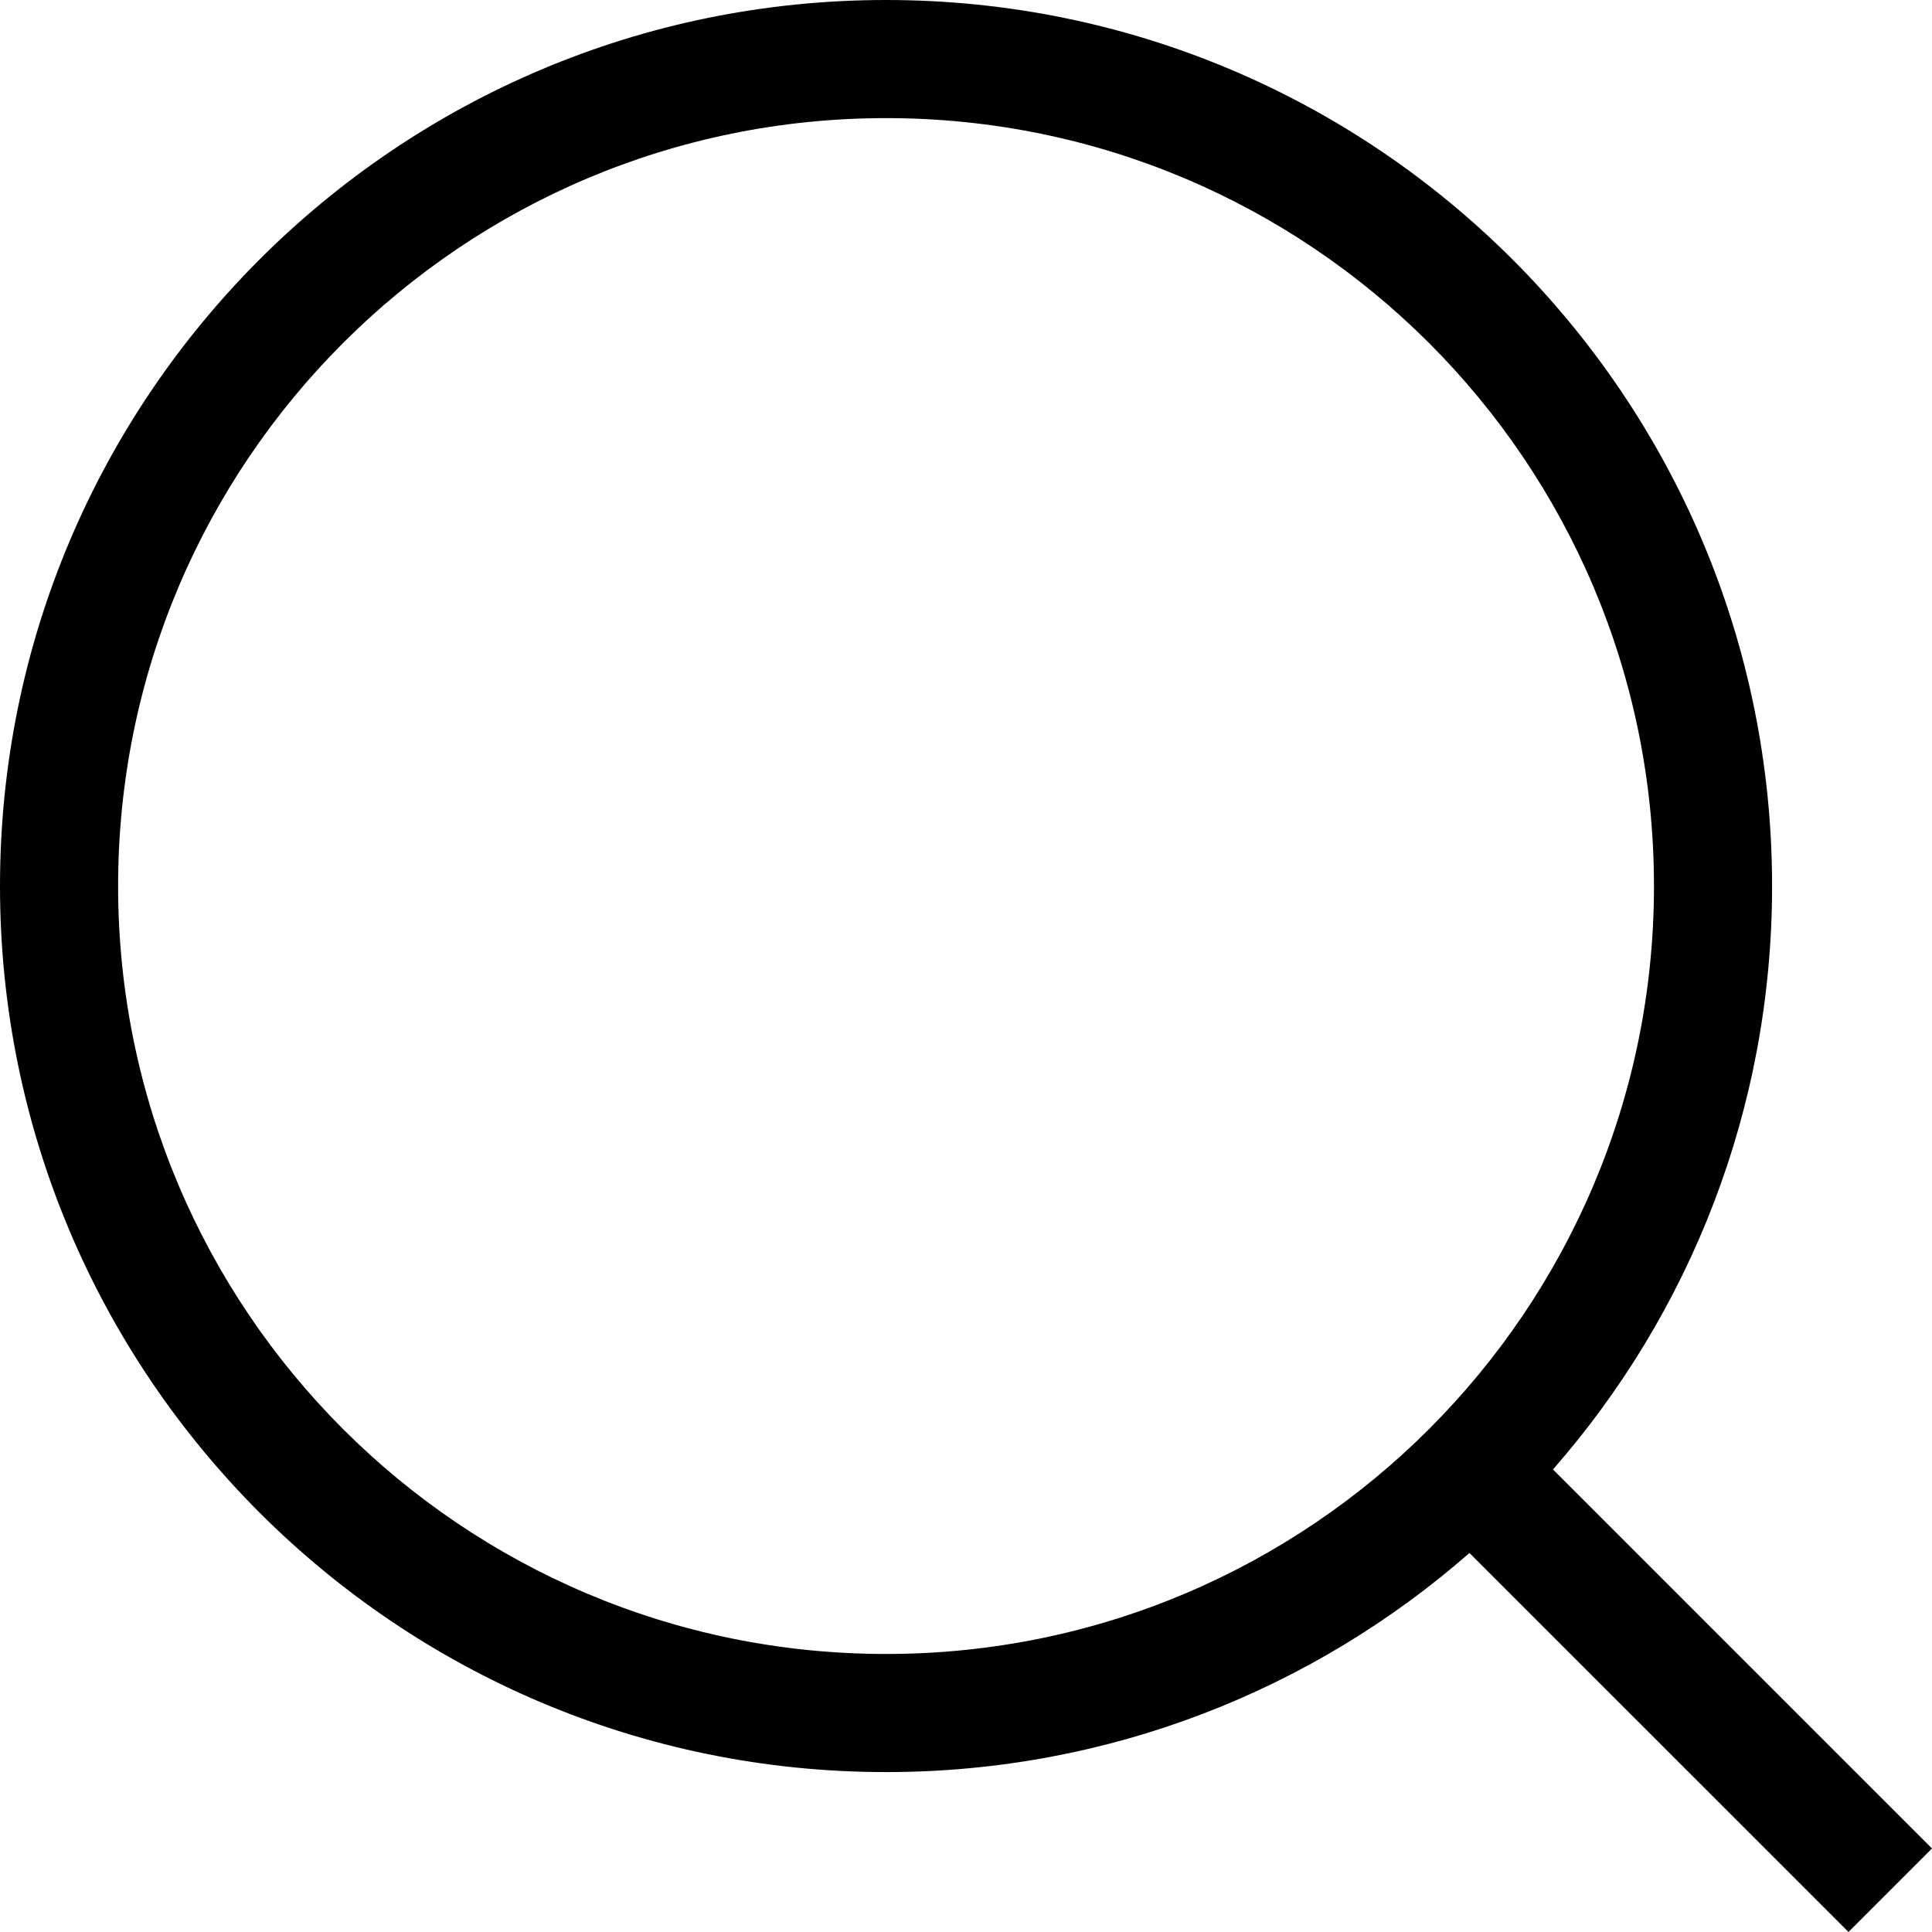
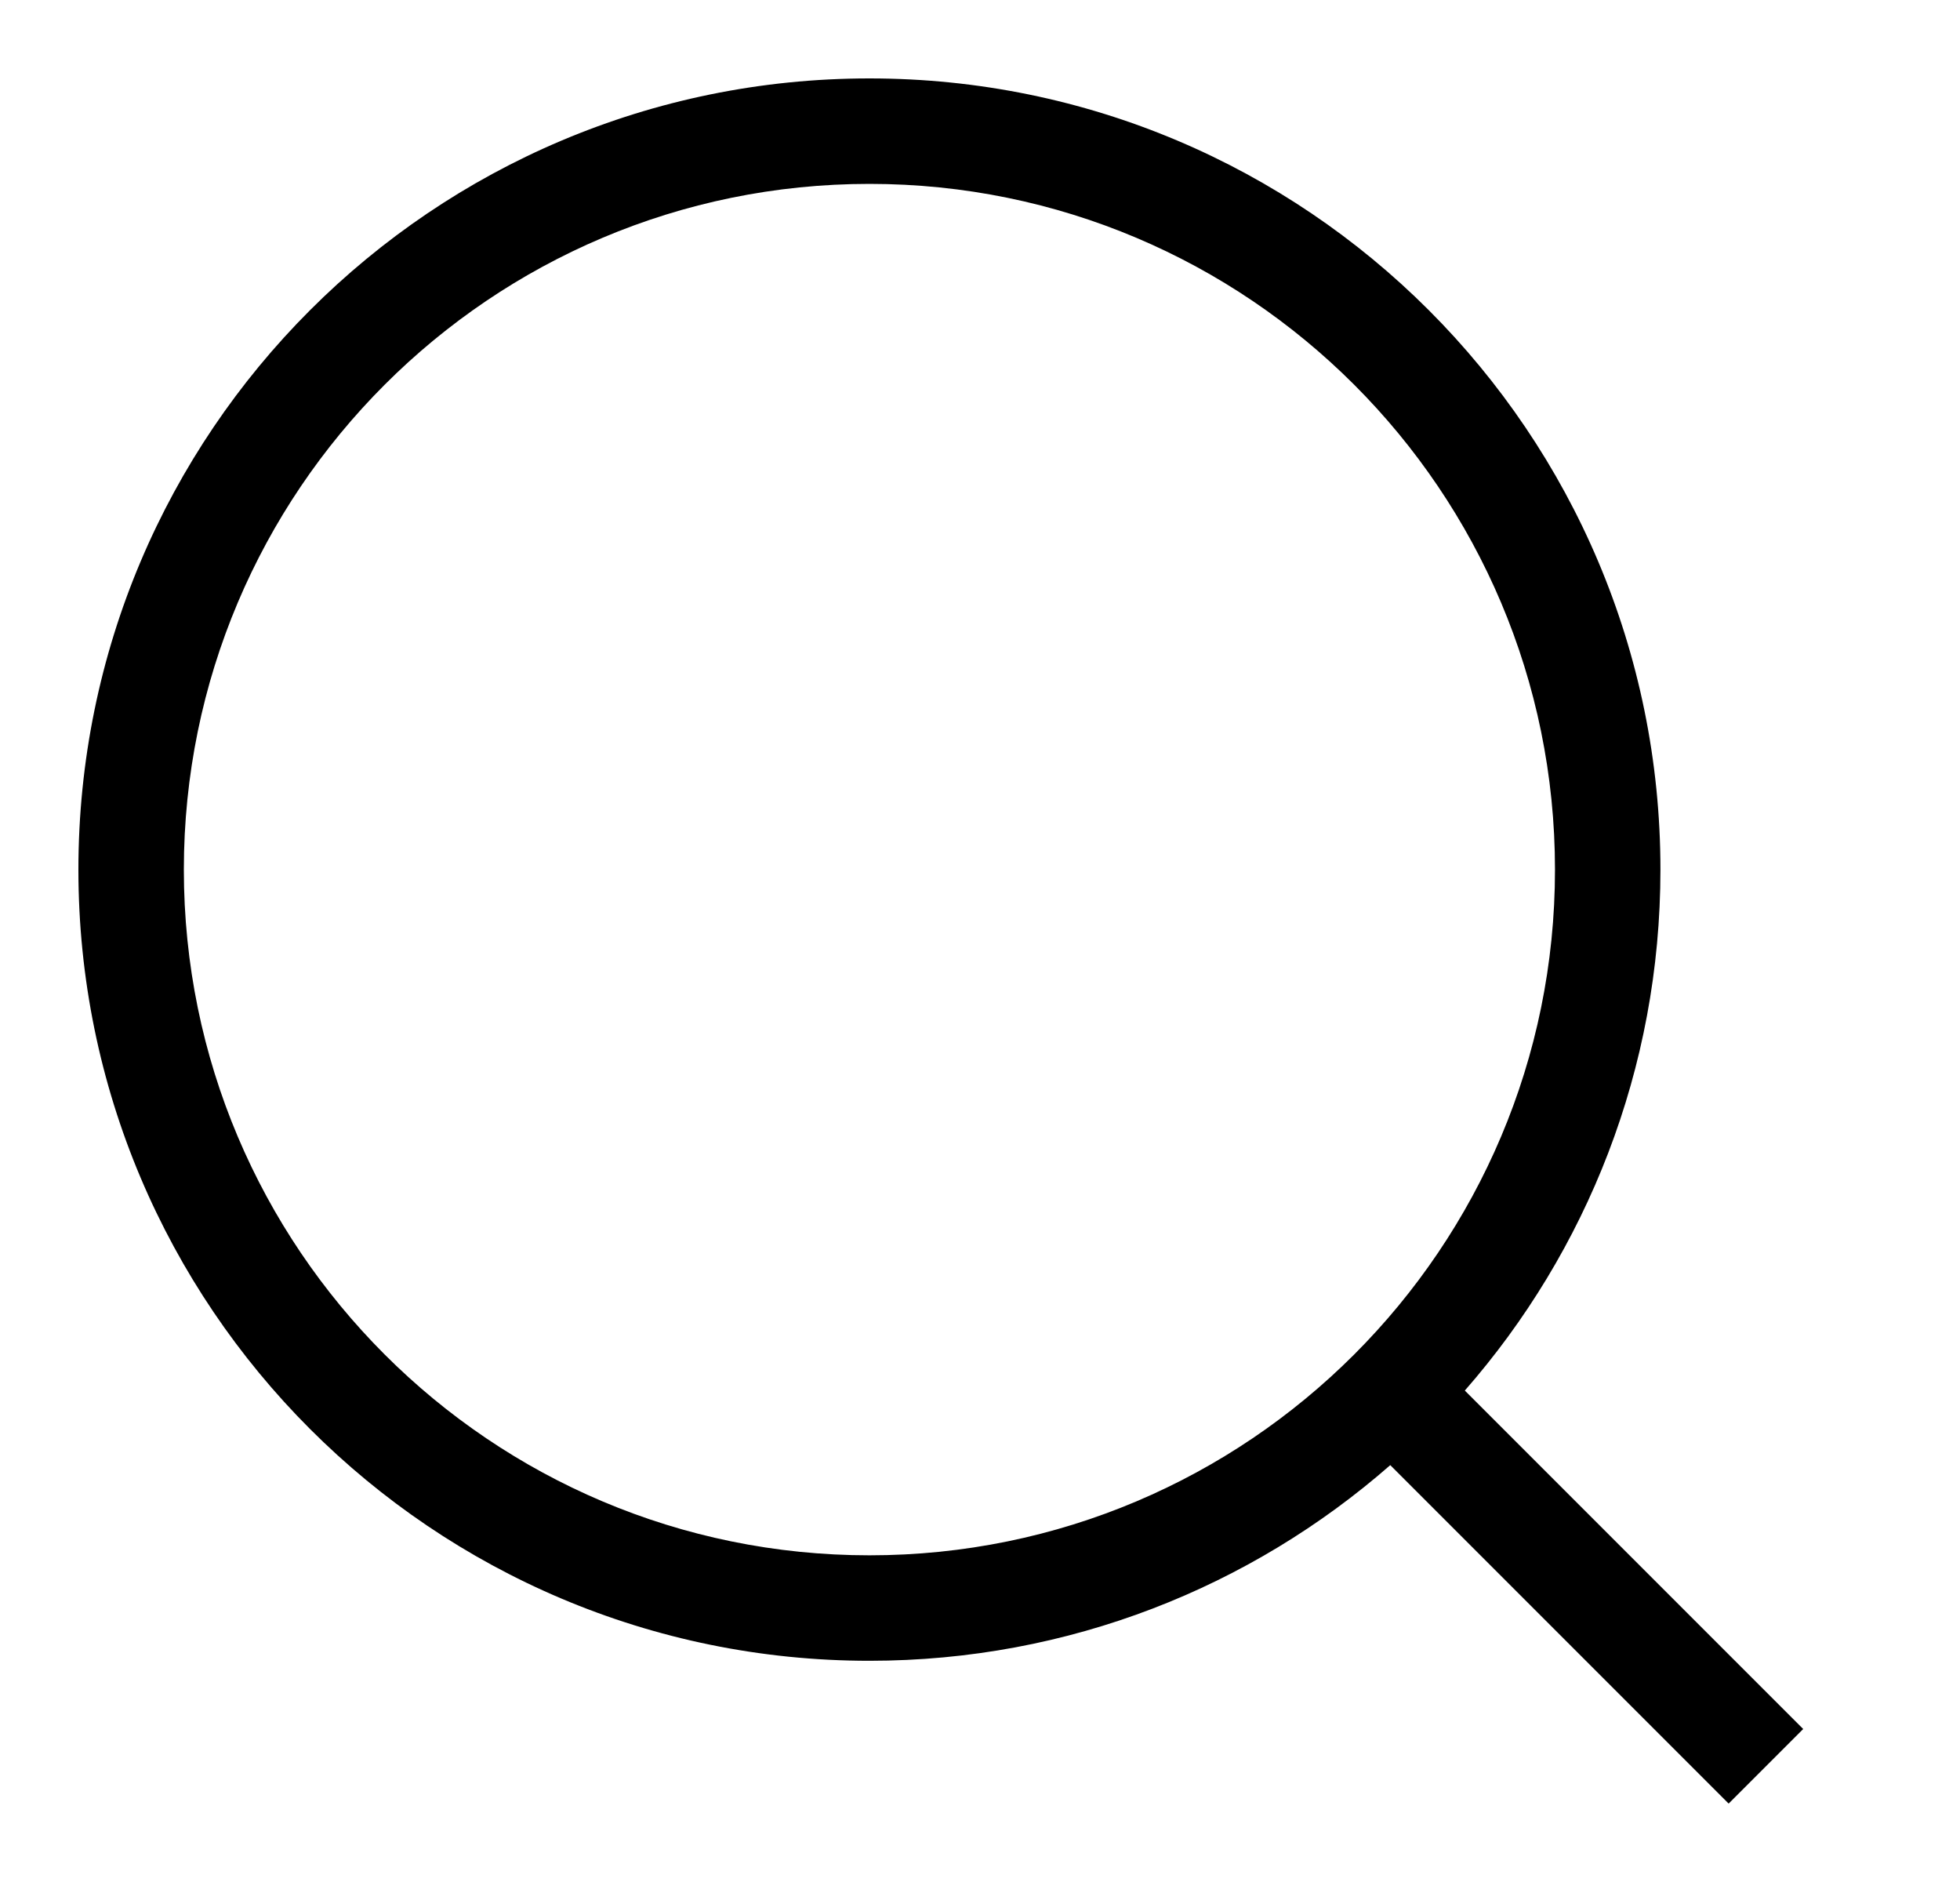
- <svg xmlns="http://www.w3.org/2000/svg" width="22" height="22" viewBox="0 0 22 22" fill="none">
-   <path fill-rule="evenodd" clip-rule="evenodd" d="M18.834 10.09C18.834 14.919 14.919 18.834 10.09 18.834C5.26 18.834 1.345 14.919 1.345 10.09C1.345 5.26 5.26 1.345 10.09 1.345C14.919 1.345 18.834 5.26 18.834 10.09ZM16.733 17.684C14.958 19.238 12.634 20.179 10.09 20.179C4.517 20.179 0 15.662 0 10.09C0 4.517 4.517 0 10.09 0C15.662 0 20.179 4.517 20.179 10.09C20.179 12.634 19.238 14.958 17.684 16.733L22 21.049L21.049 22L16.733 17.684Z" fill="black" />
+ <svg xmlns="http://www.w3.org/2000/svg" width="25" height="24" viewBox="0 0 25 24" fill="none">
+   <path fill-rule="evenodd" clip-rule="evenodd" d="M19.834 11.09C19.834 15.919 15.919 19.834 11.09 19.834C6.26 19.834 2.345 15.919 2.345 11.09C2.345 6.26 6.26 2.345 11.09 2.345C15.919 2.345 19.834 6.26 19.834 11.09ZM17.733 18.684C15.958 20.238 13.634 21.179 11.09 21.179C5.517 21.179 1 16.662 1 11.09C1 5.517 5.517 1 11.09 1C16.662 1 21.179 5.517 21.179 11.09C21.179 13.634 20.238 15.958 18.684 17.733L23 22.049L22.049 23L17.733 18.684Z" fill="black" />
</svg>
